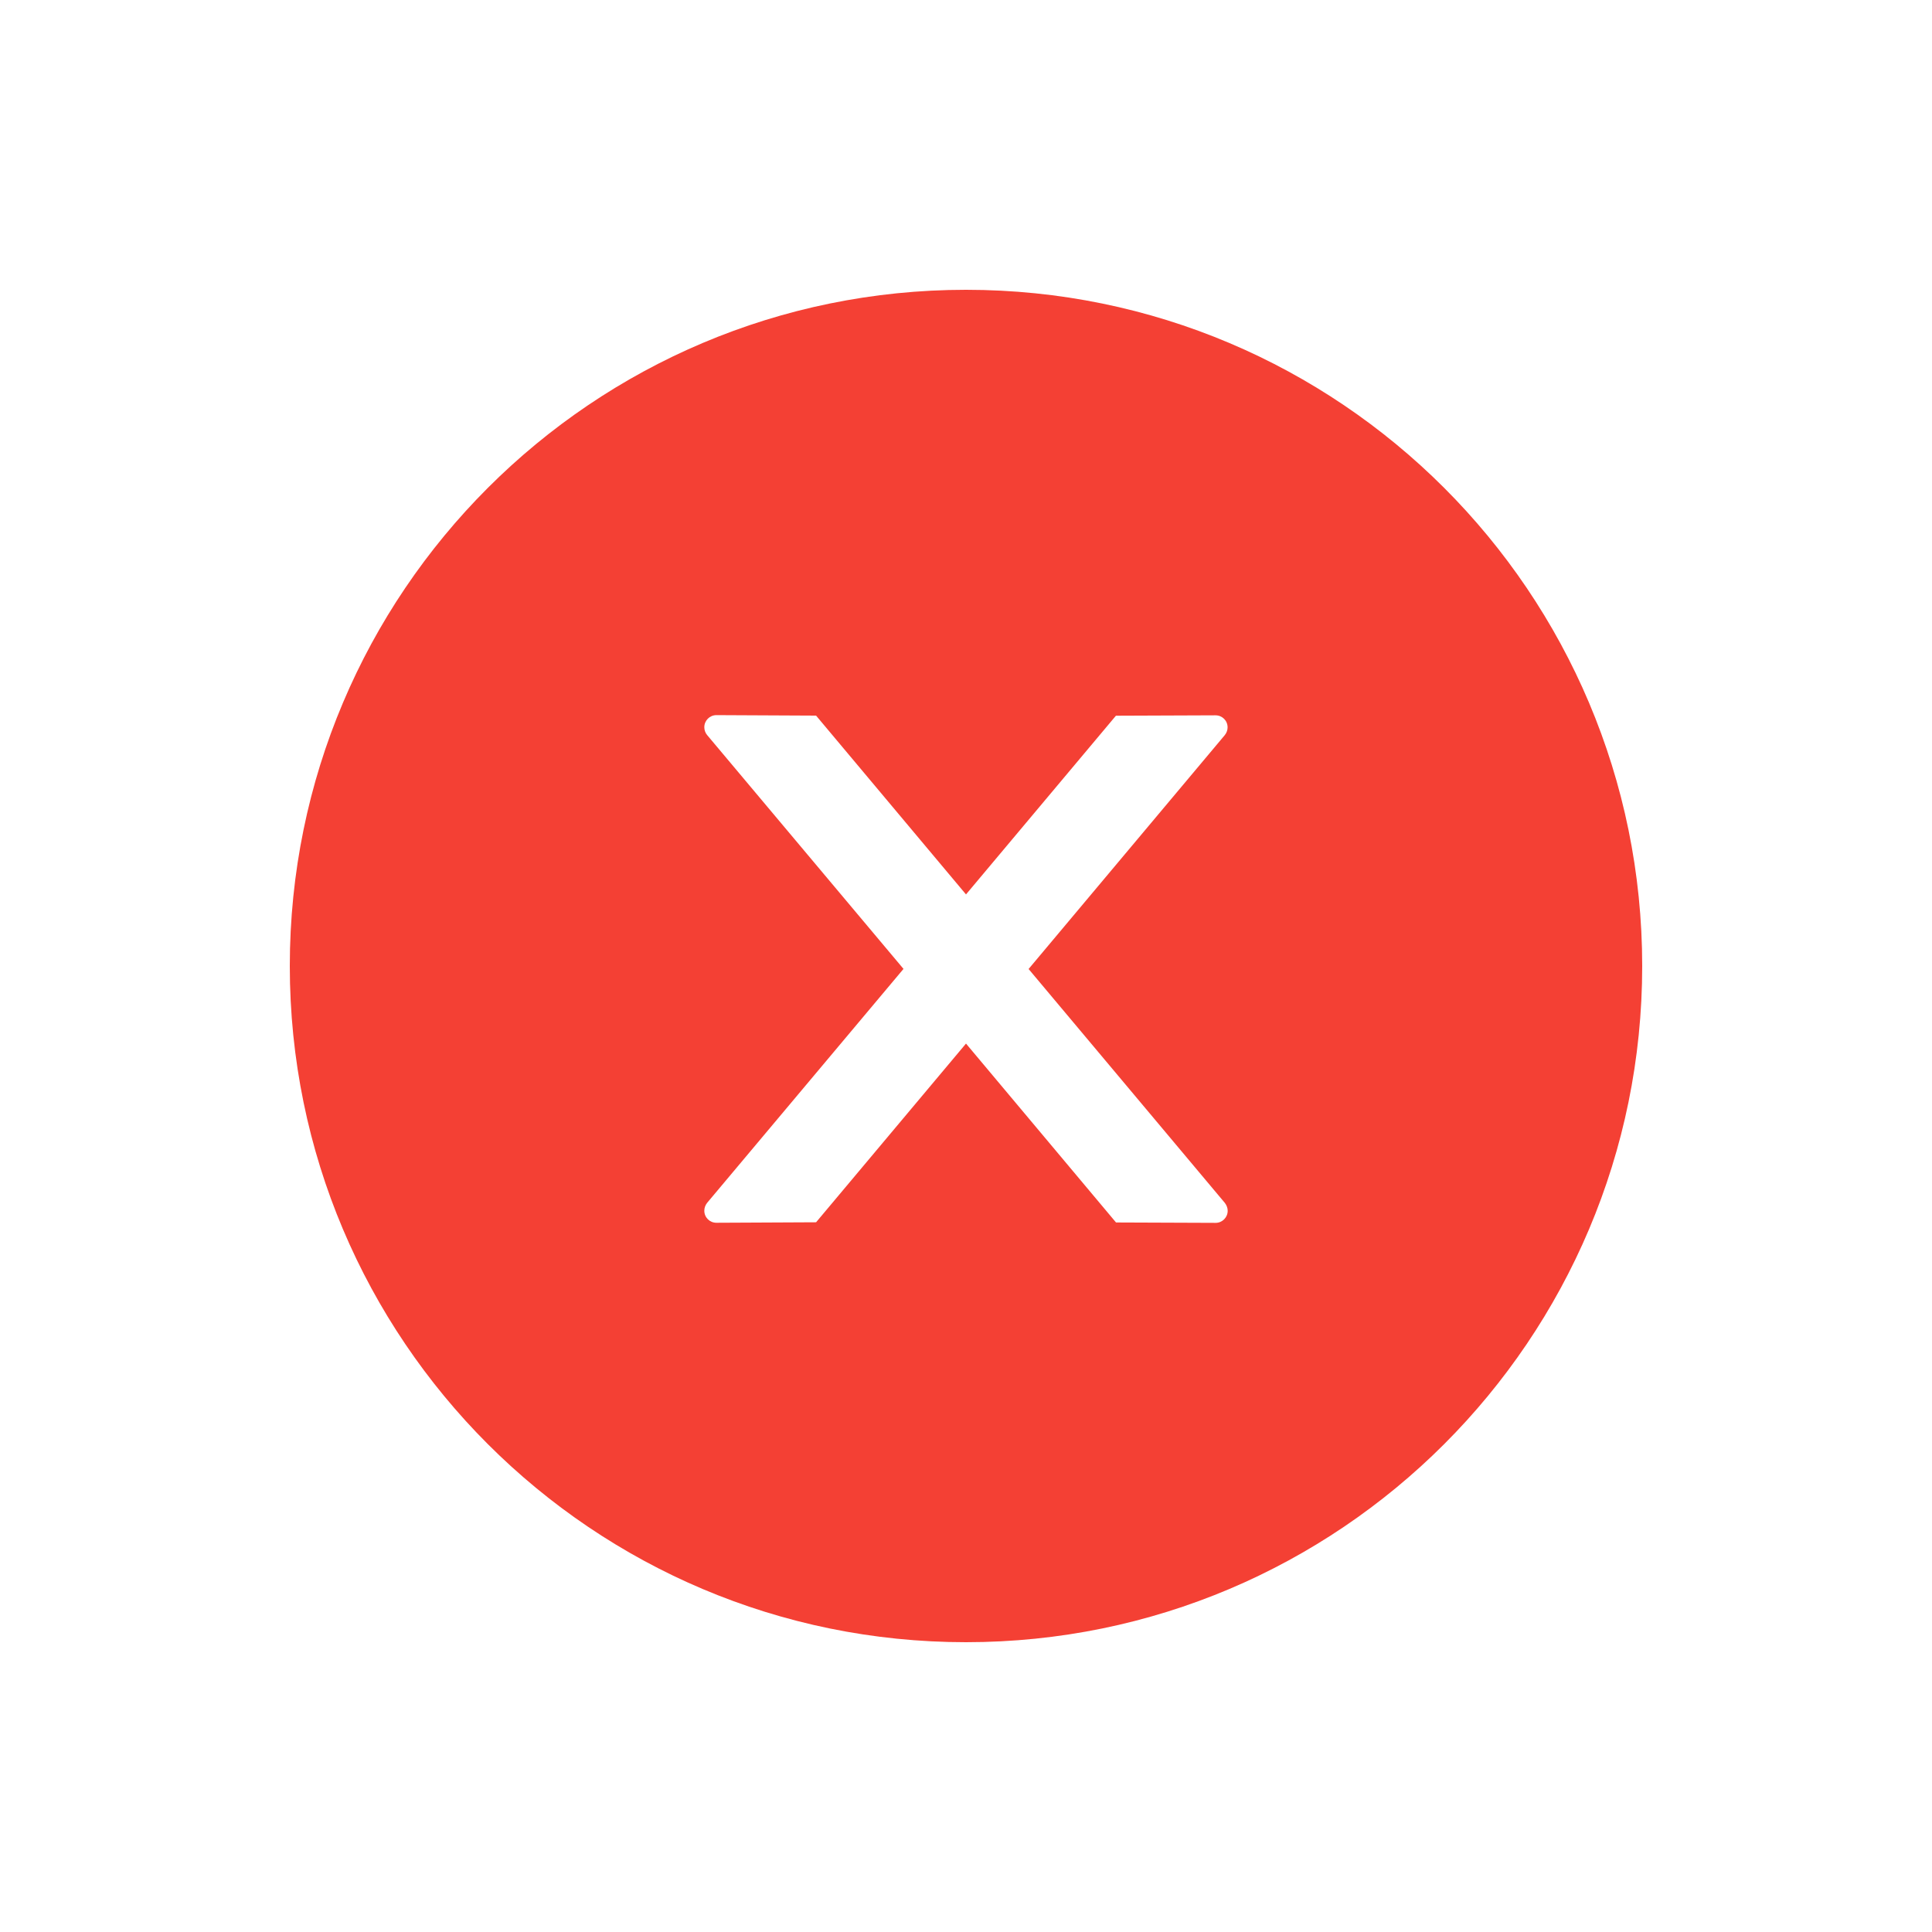
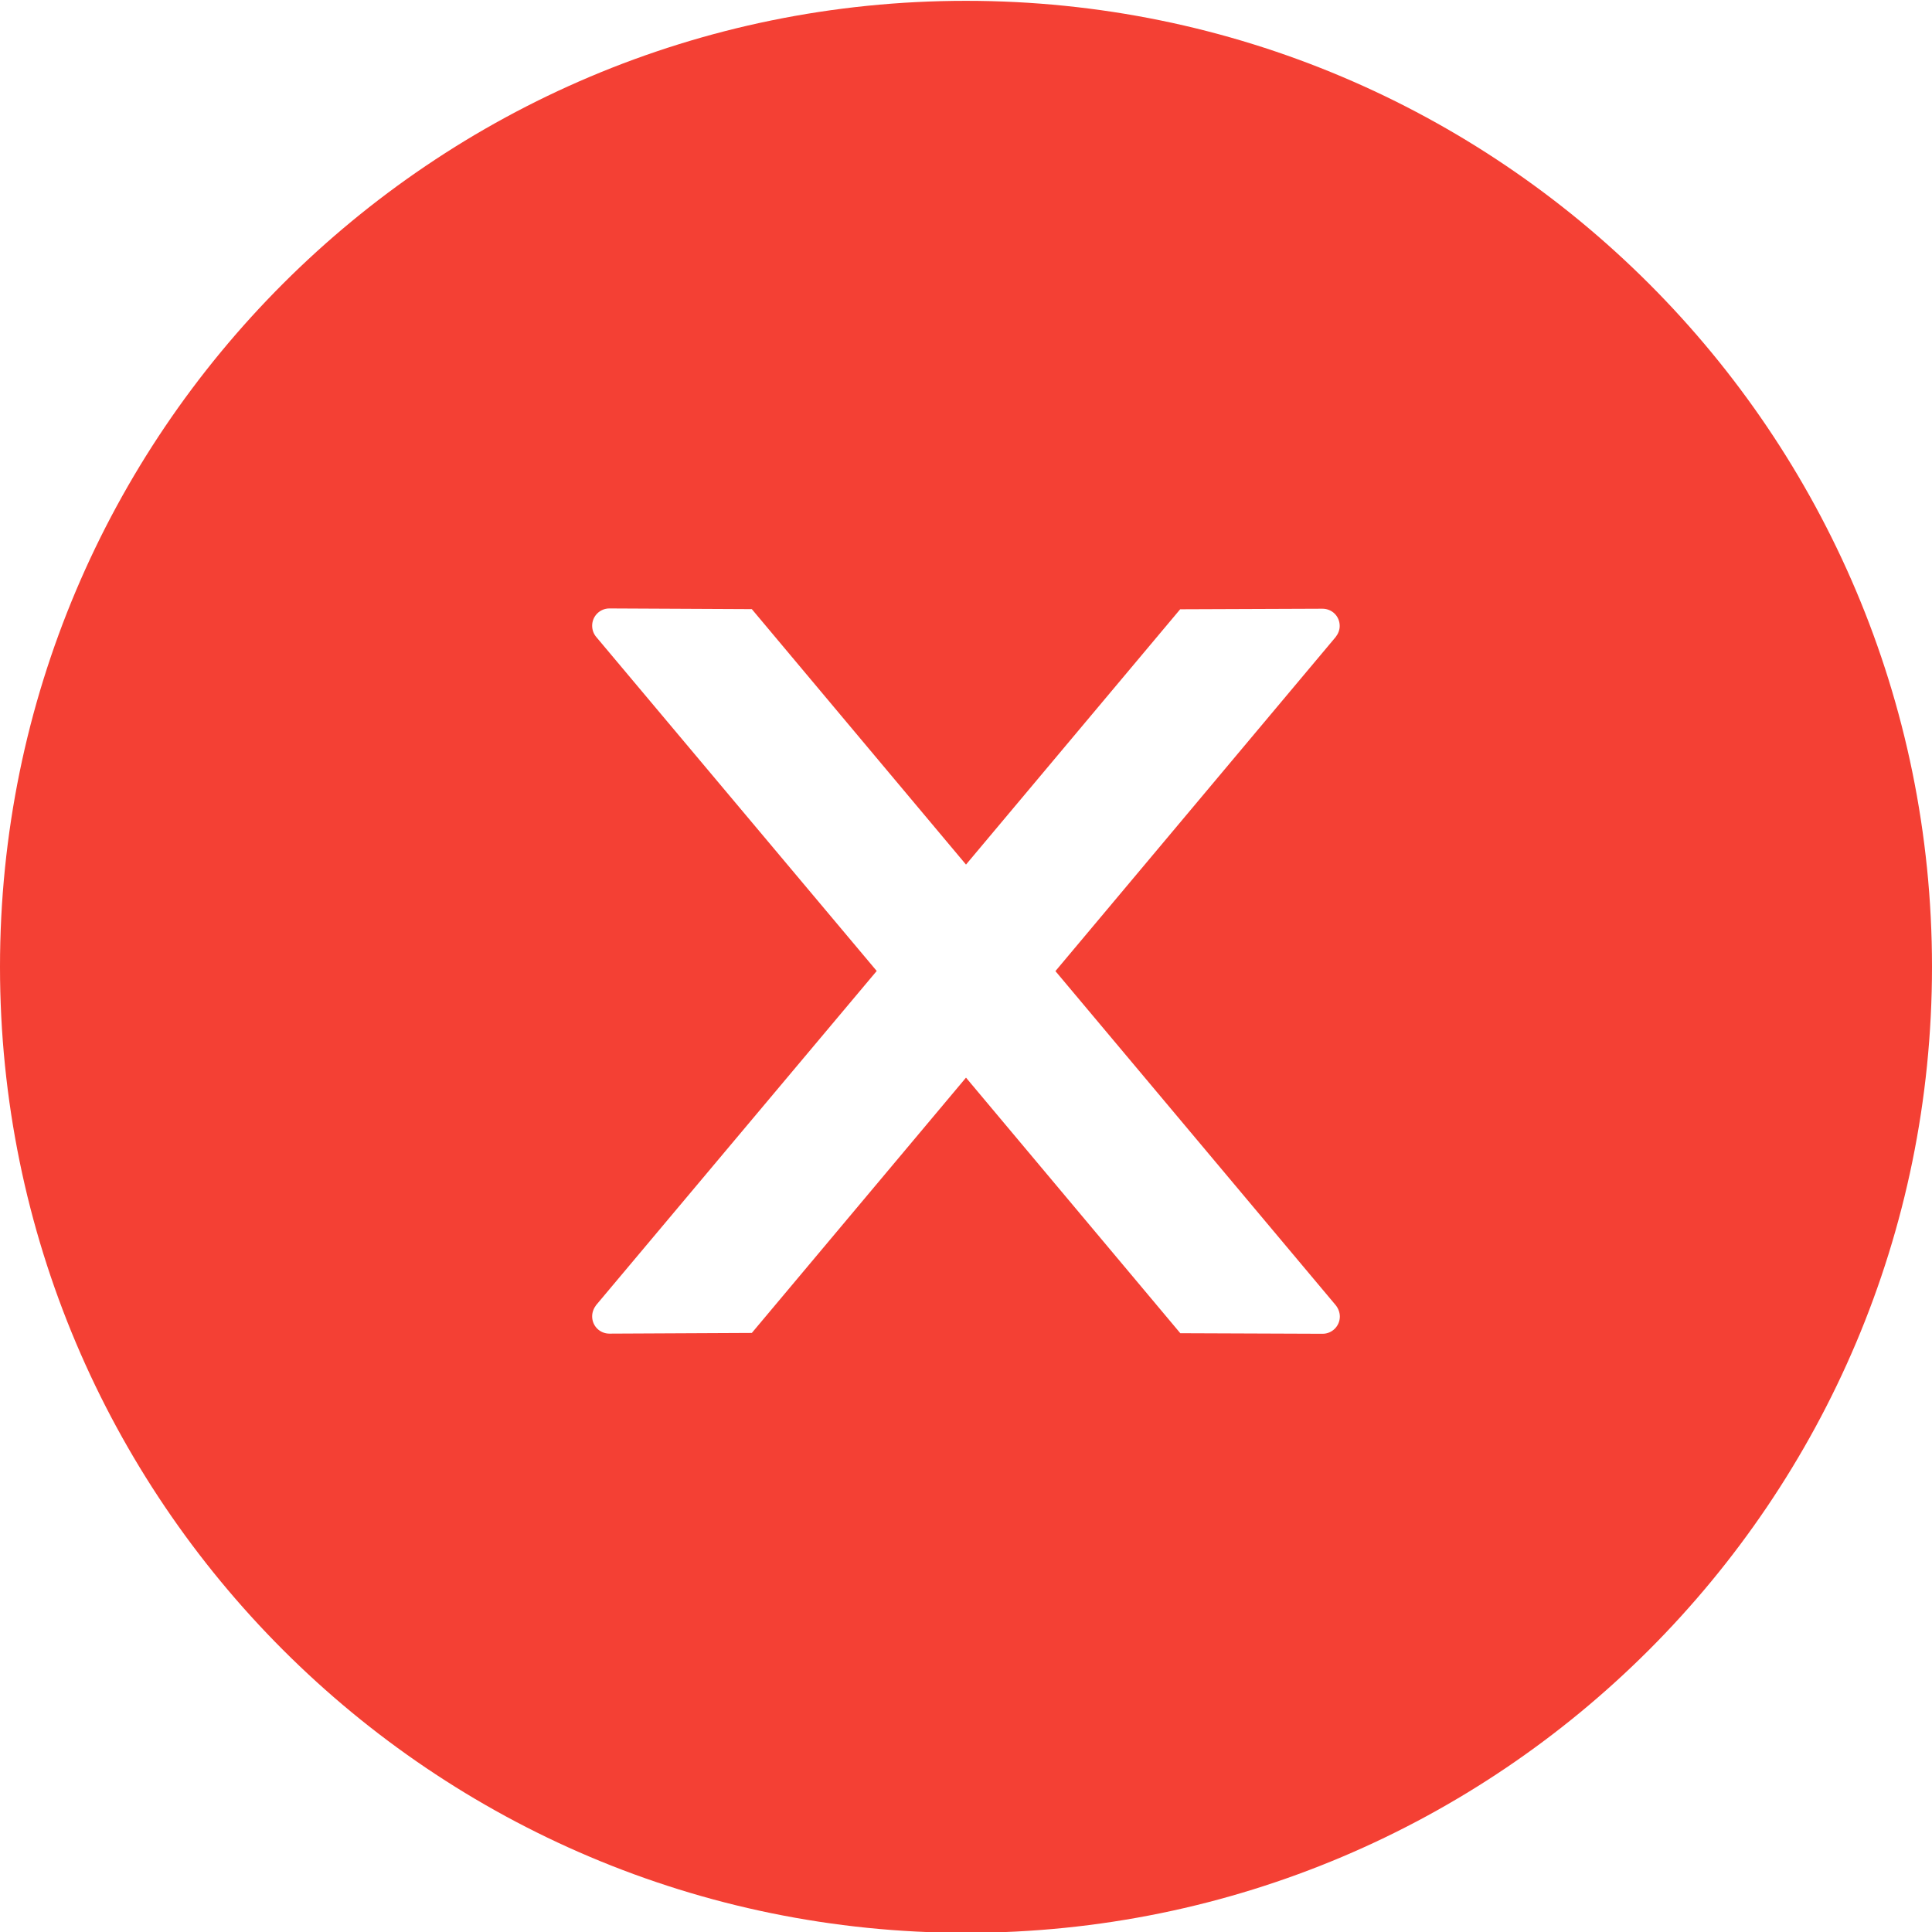
- <svg xmlns="http://www.w3.org/2000/svg" width="20" height="20" viewBox="0 0 20 20" fill="none">
-   <path d="M10 3C6.134 3 3 6.134 3 10C3 13.866 6.134 17 10 17C13.866 17 17 13.866 17 10C17 6.134 13.866 3 10 3ZM12.584 12.659L11.553 12.655L10 10.803L8.448 12.653L7.416 12.658C7.347 12.658 7.291 12.603 7.291 12.533C7.291 12.503 7.302 12.475 7.32 12.452L9.353 10.03L7.32 7.609C7.301 7.586 7.291 7.558 7.291 7.528C7.291 7.459 7.347 7.403 7.416 7.403L8.448 7.408L10 9.259L11.552 7.409L12.583 7.405C12.652 7.405 12.708 7.459 12.708 7.53C12.708 7.559 12.697 7.588 12.678 7.611L10.648 10.031L12.68 12.453C12.698 12.477 12.709 12.505 12.709 12.534C12.709 12.603 12.653 12.659 12.584 12.659Z" fill="#F44034" />
+ <svg xmlns="http://www.w3.org/2000/svg" width="14" height="14" viewBox="0 0 14 14" fill="none">
+   <path d="M7 0.006C3.134 0.006 0 3.14 0 7.006C0 10.871 3.134 14.006 7 14.006C10.866 14.006 14 10.871 14 7.006C14 3.14 10.866 0.006 7 0.006ZM9.584 9.665L8.553 9.661L7 7.809L5.448 9.659L4.416 9.664C4.347 9.664 4.291 9.609 4.291 9.539C4.291 9.509 4.302 9.481 4.32 9.457L6.353 7.036L4.32 4.615C4.301 4.592 4.291 4.564 4.291 4.534C4.291 4.465 4.347 4.409 4.416 4.409L5.448 4.414L7 6.265L8.552 4.415L9.583 4.411C9.652 4.411 9.708 4.465 9.708 4.536C9.708 4.565 9.697 4.593 9.678 4.617L7.648 7.037L9.68 9.459C9.698 9.482 9.709 9.511 9.709 9.54C9.709 9.609 9.653 9.665 9.584 9.665Z" fill="#F44034" />
</svg>
